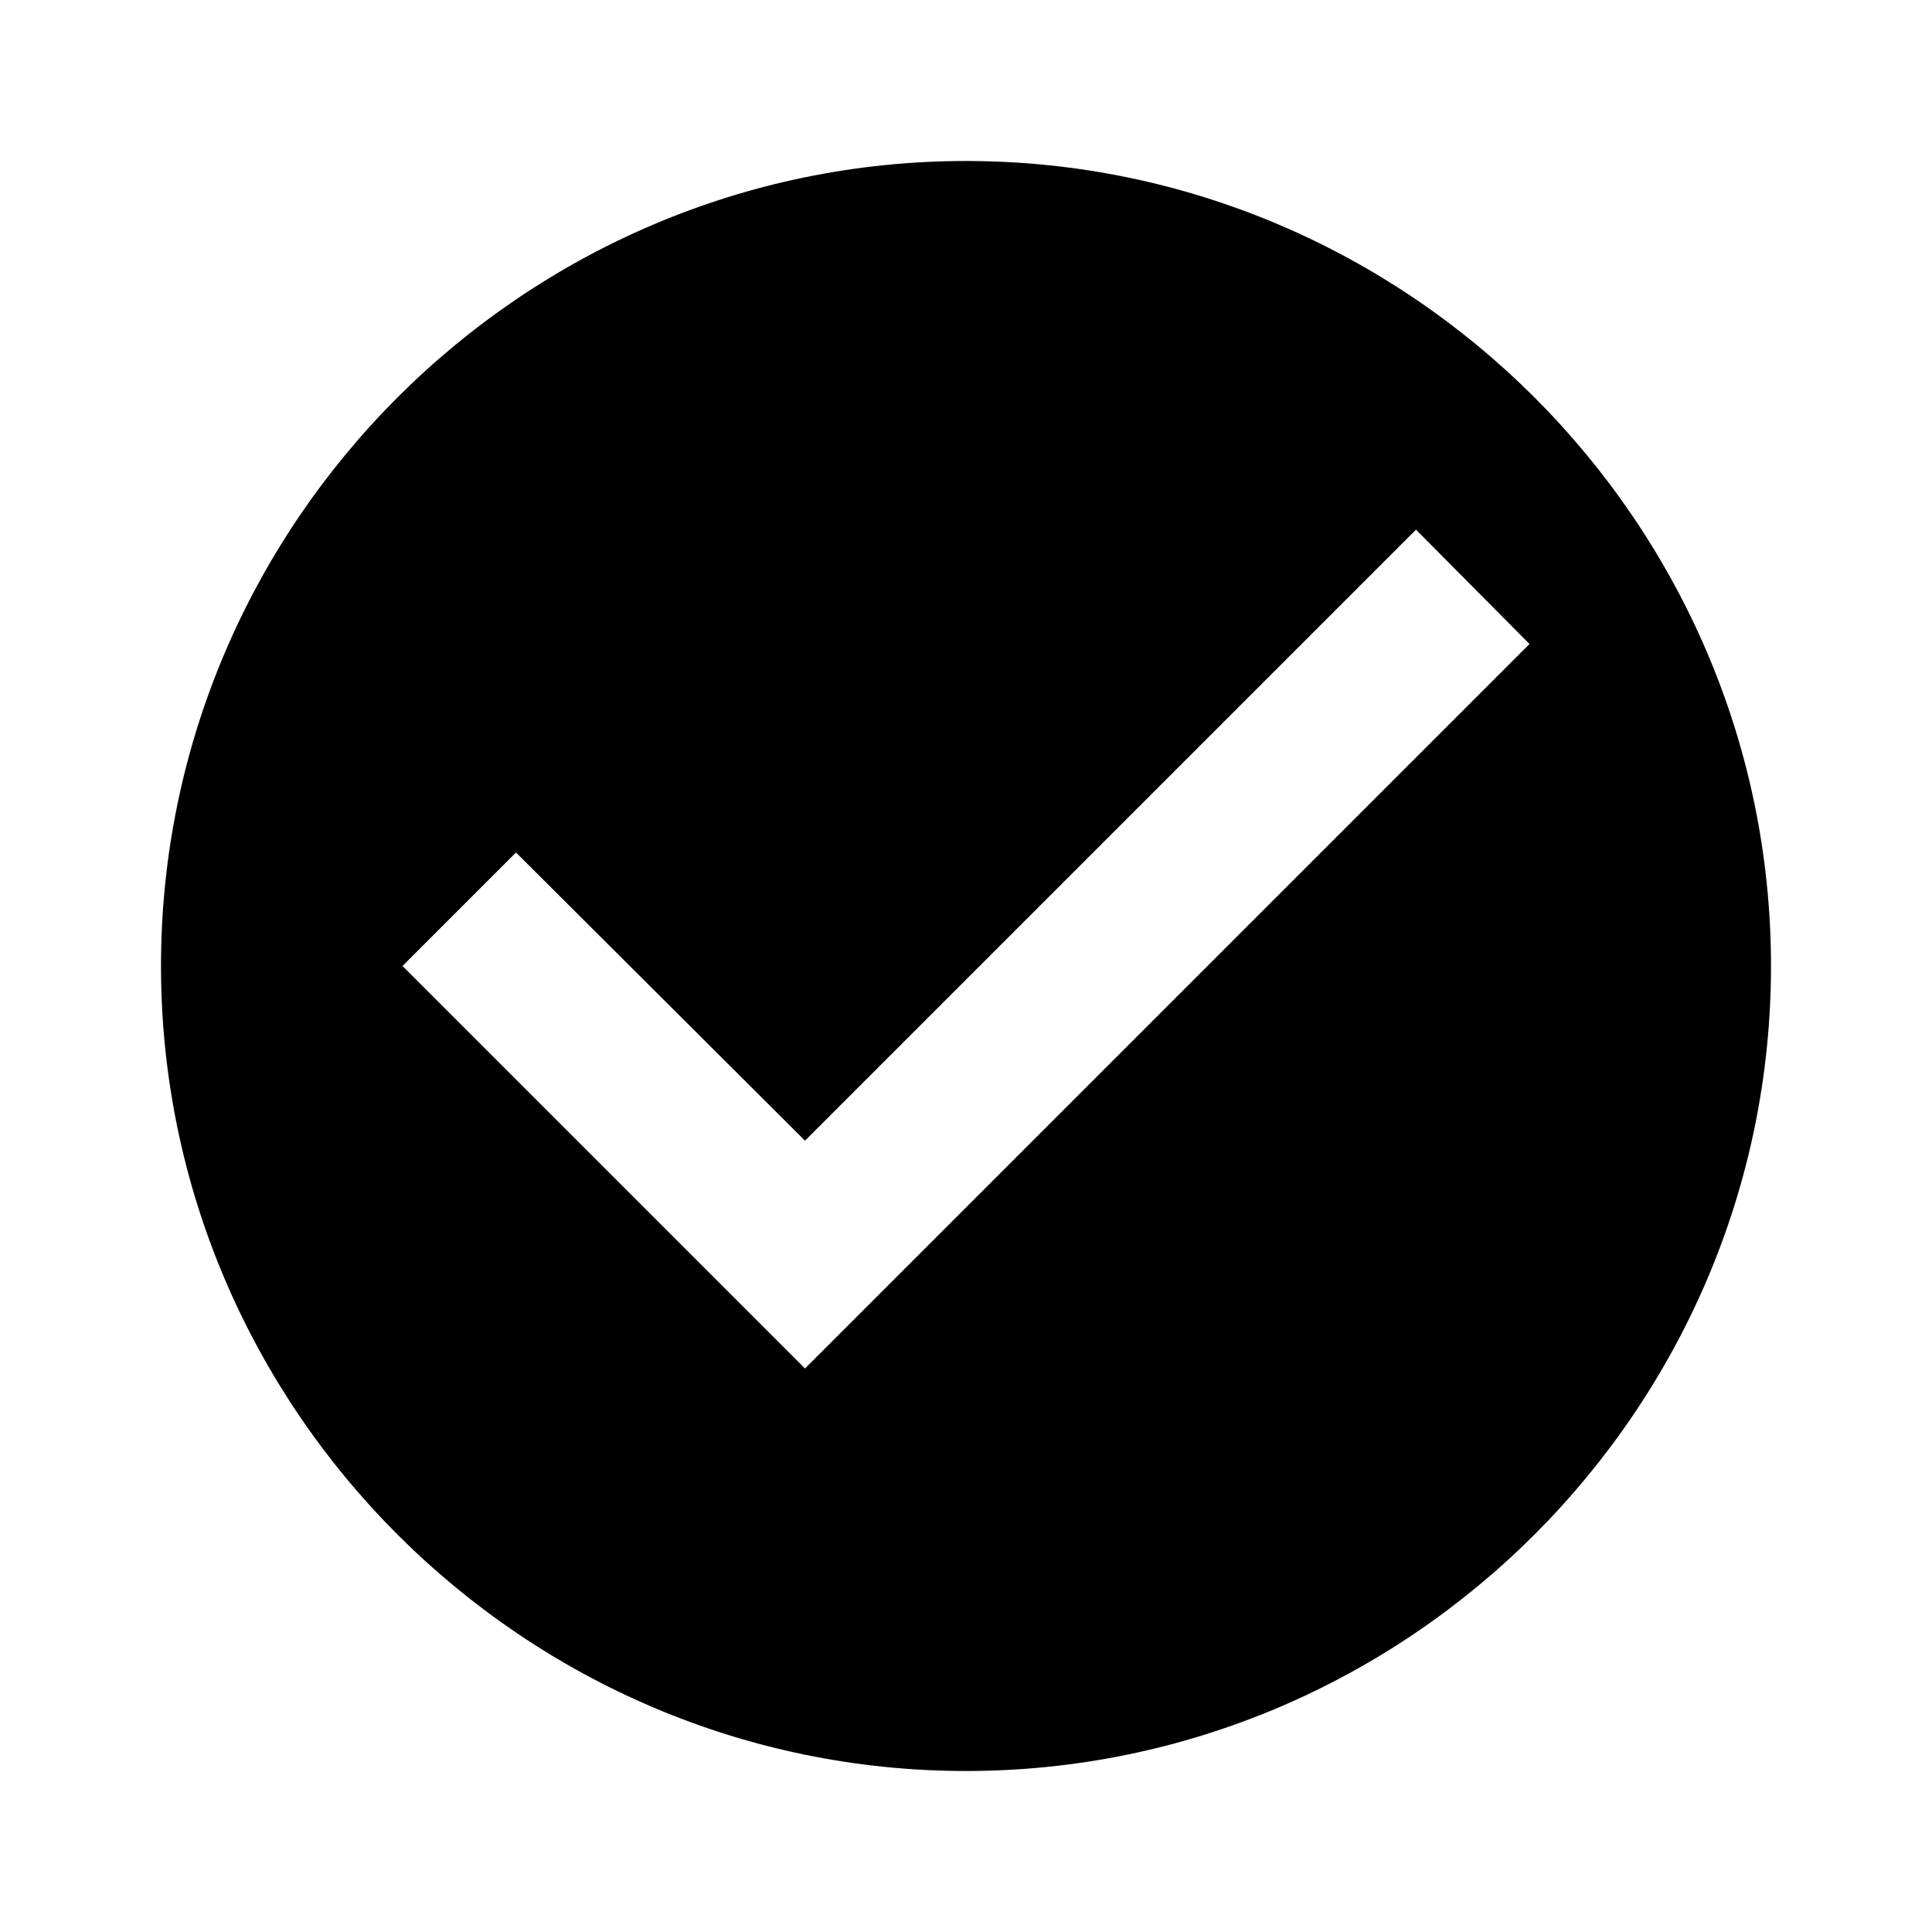
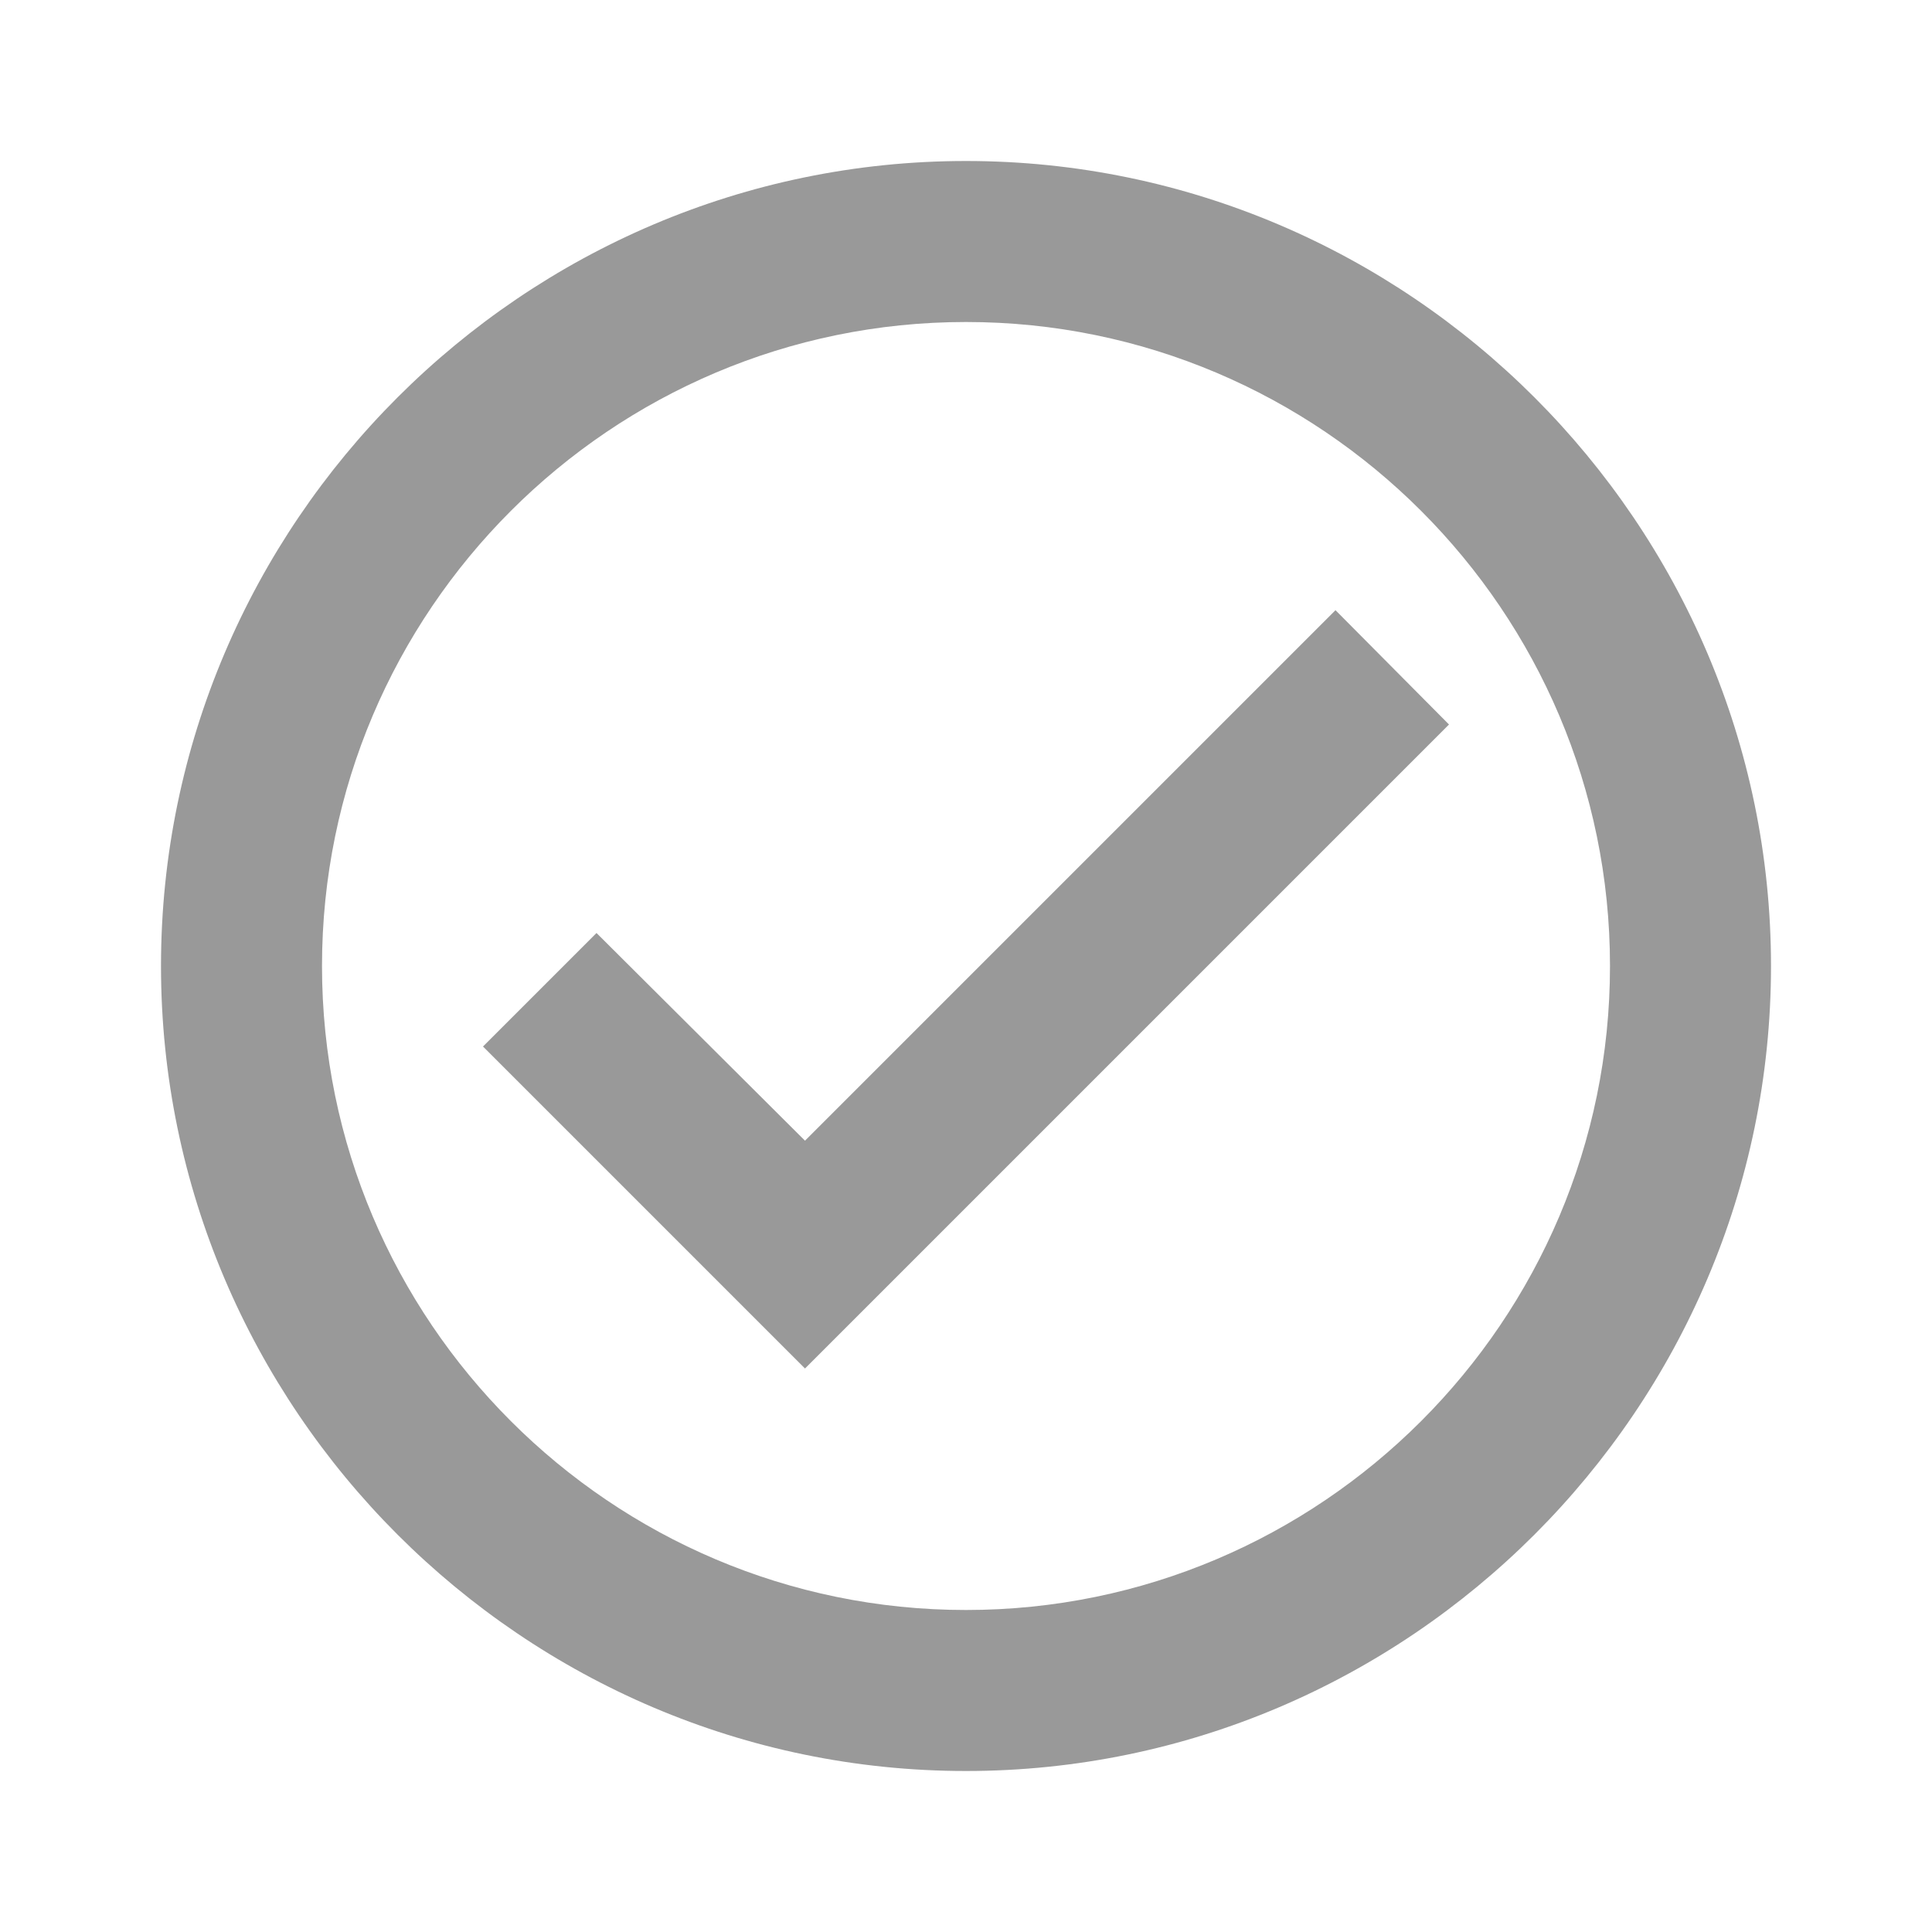
- <svg xmlns="http://www.w3.org/2000/svg" width="30px" height="30px" viewBox="0 0 24 24">
-   <path d="M12 2C6.5 2 2 6.5 2 12S6.5 22 12 22 22 17.5 22 12 17.5 2 12 2M10 17L5 12L6.41 10.59L10 14.17L17.59 6.58L19 8L10 17Z" />
+ <svg xmlns="http://www.w3.org/2000/svg" viewBox="0 0 24 24" fill="#999999">
+   <path d="M12 2C6.5 2 2 6.5 2 12S6.5 22 12 22 22 17.5 22 12 17.5 2 12 2M12 20C7.59 20 4 16.41 4 12S7.59 4 12 4 20 7.59 20 12 16.41 20 12 20M16.59 7.58L10 14.17L7.41 11.59L6 13L10 17L18 9L16.59 7.58Z" />
</svg>
